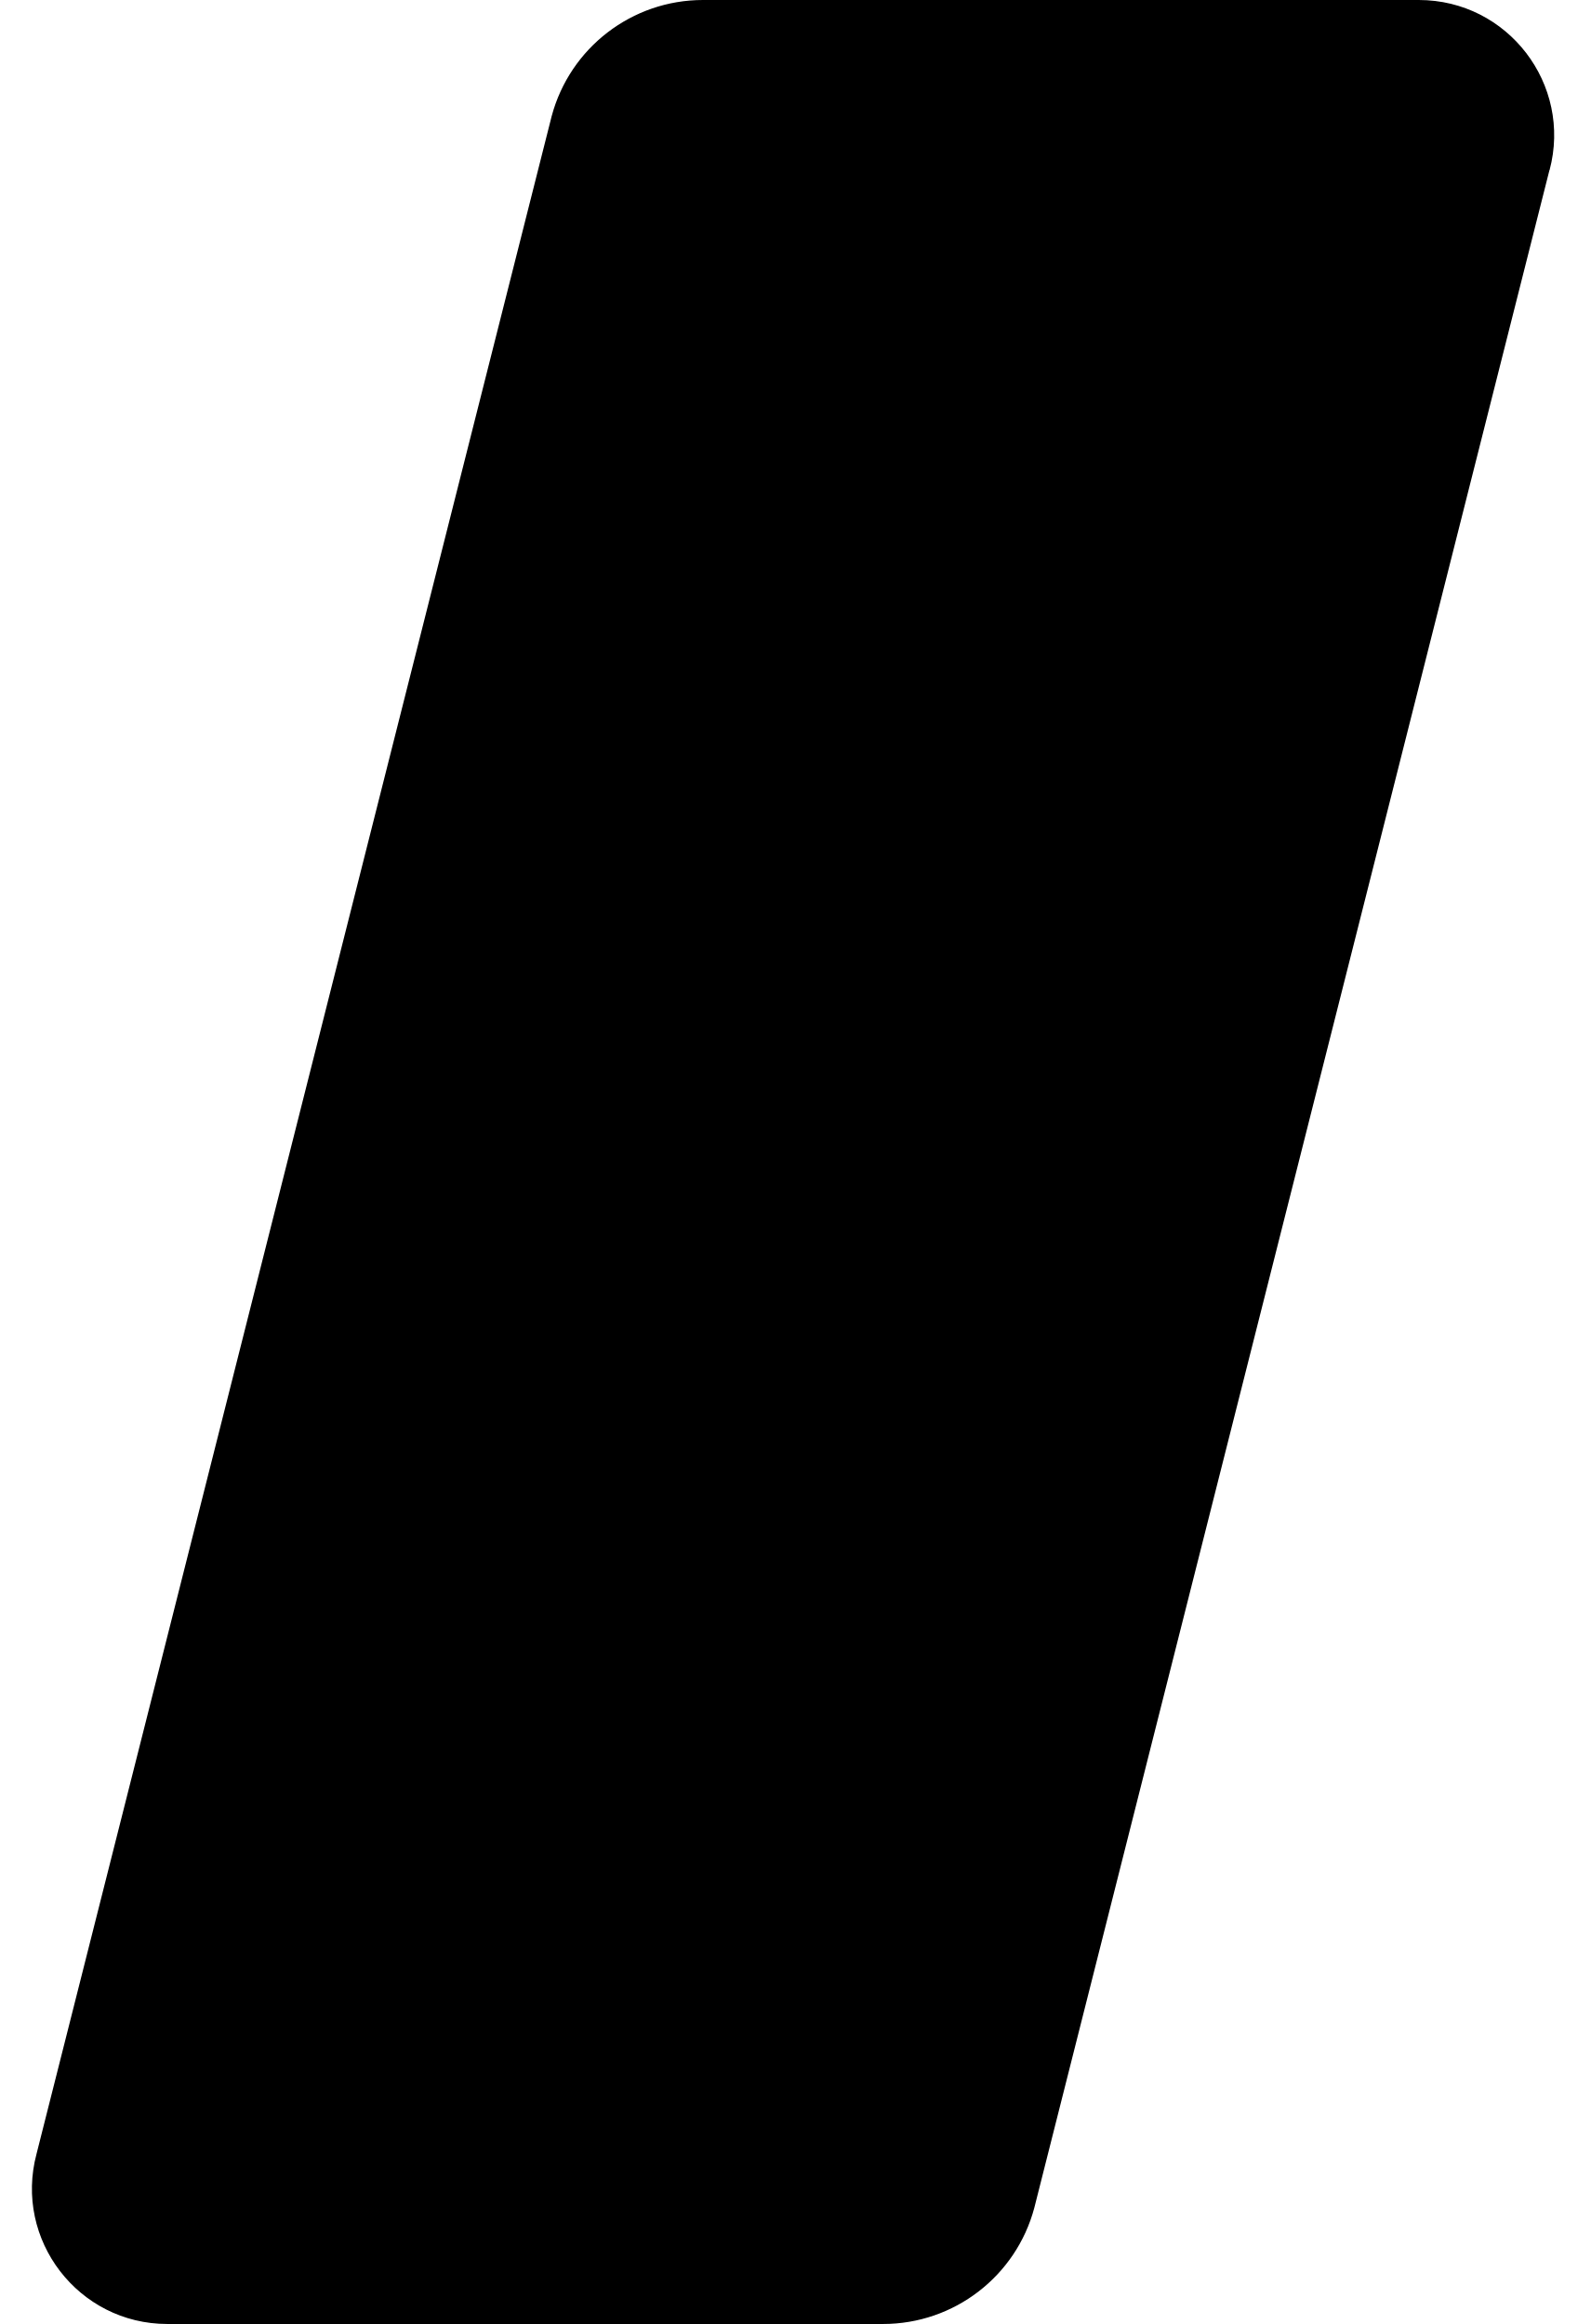
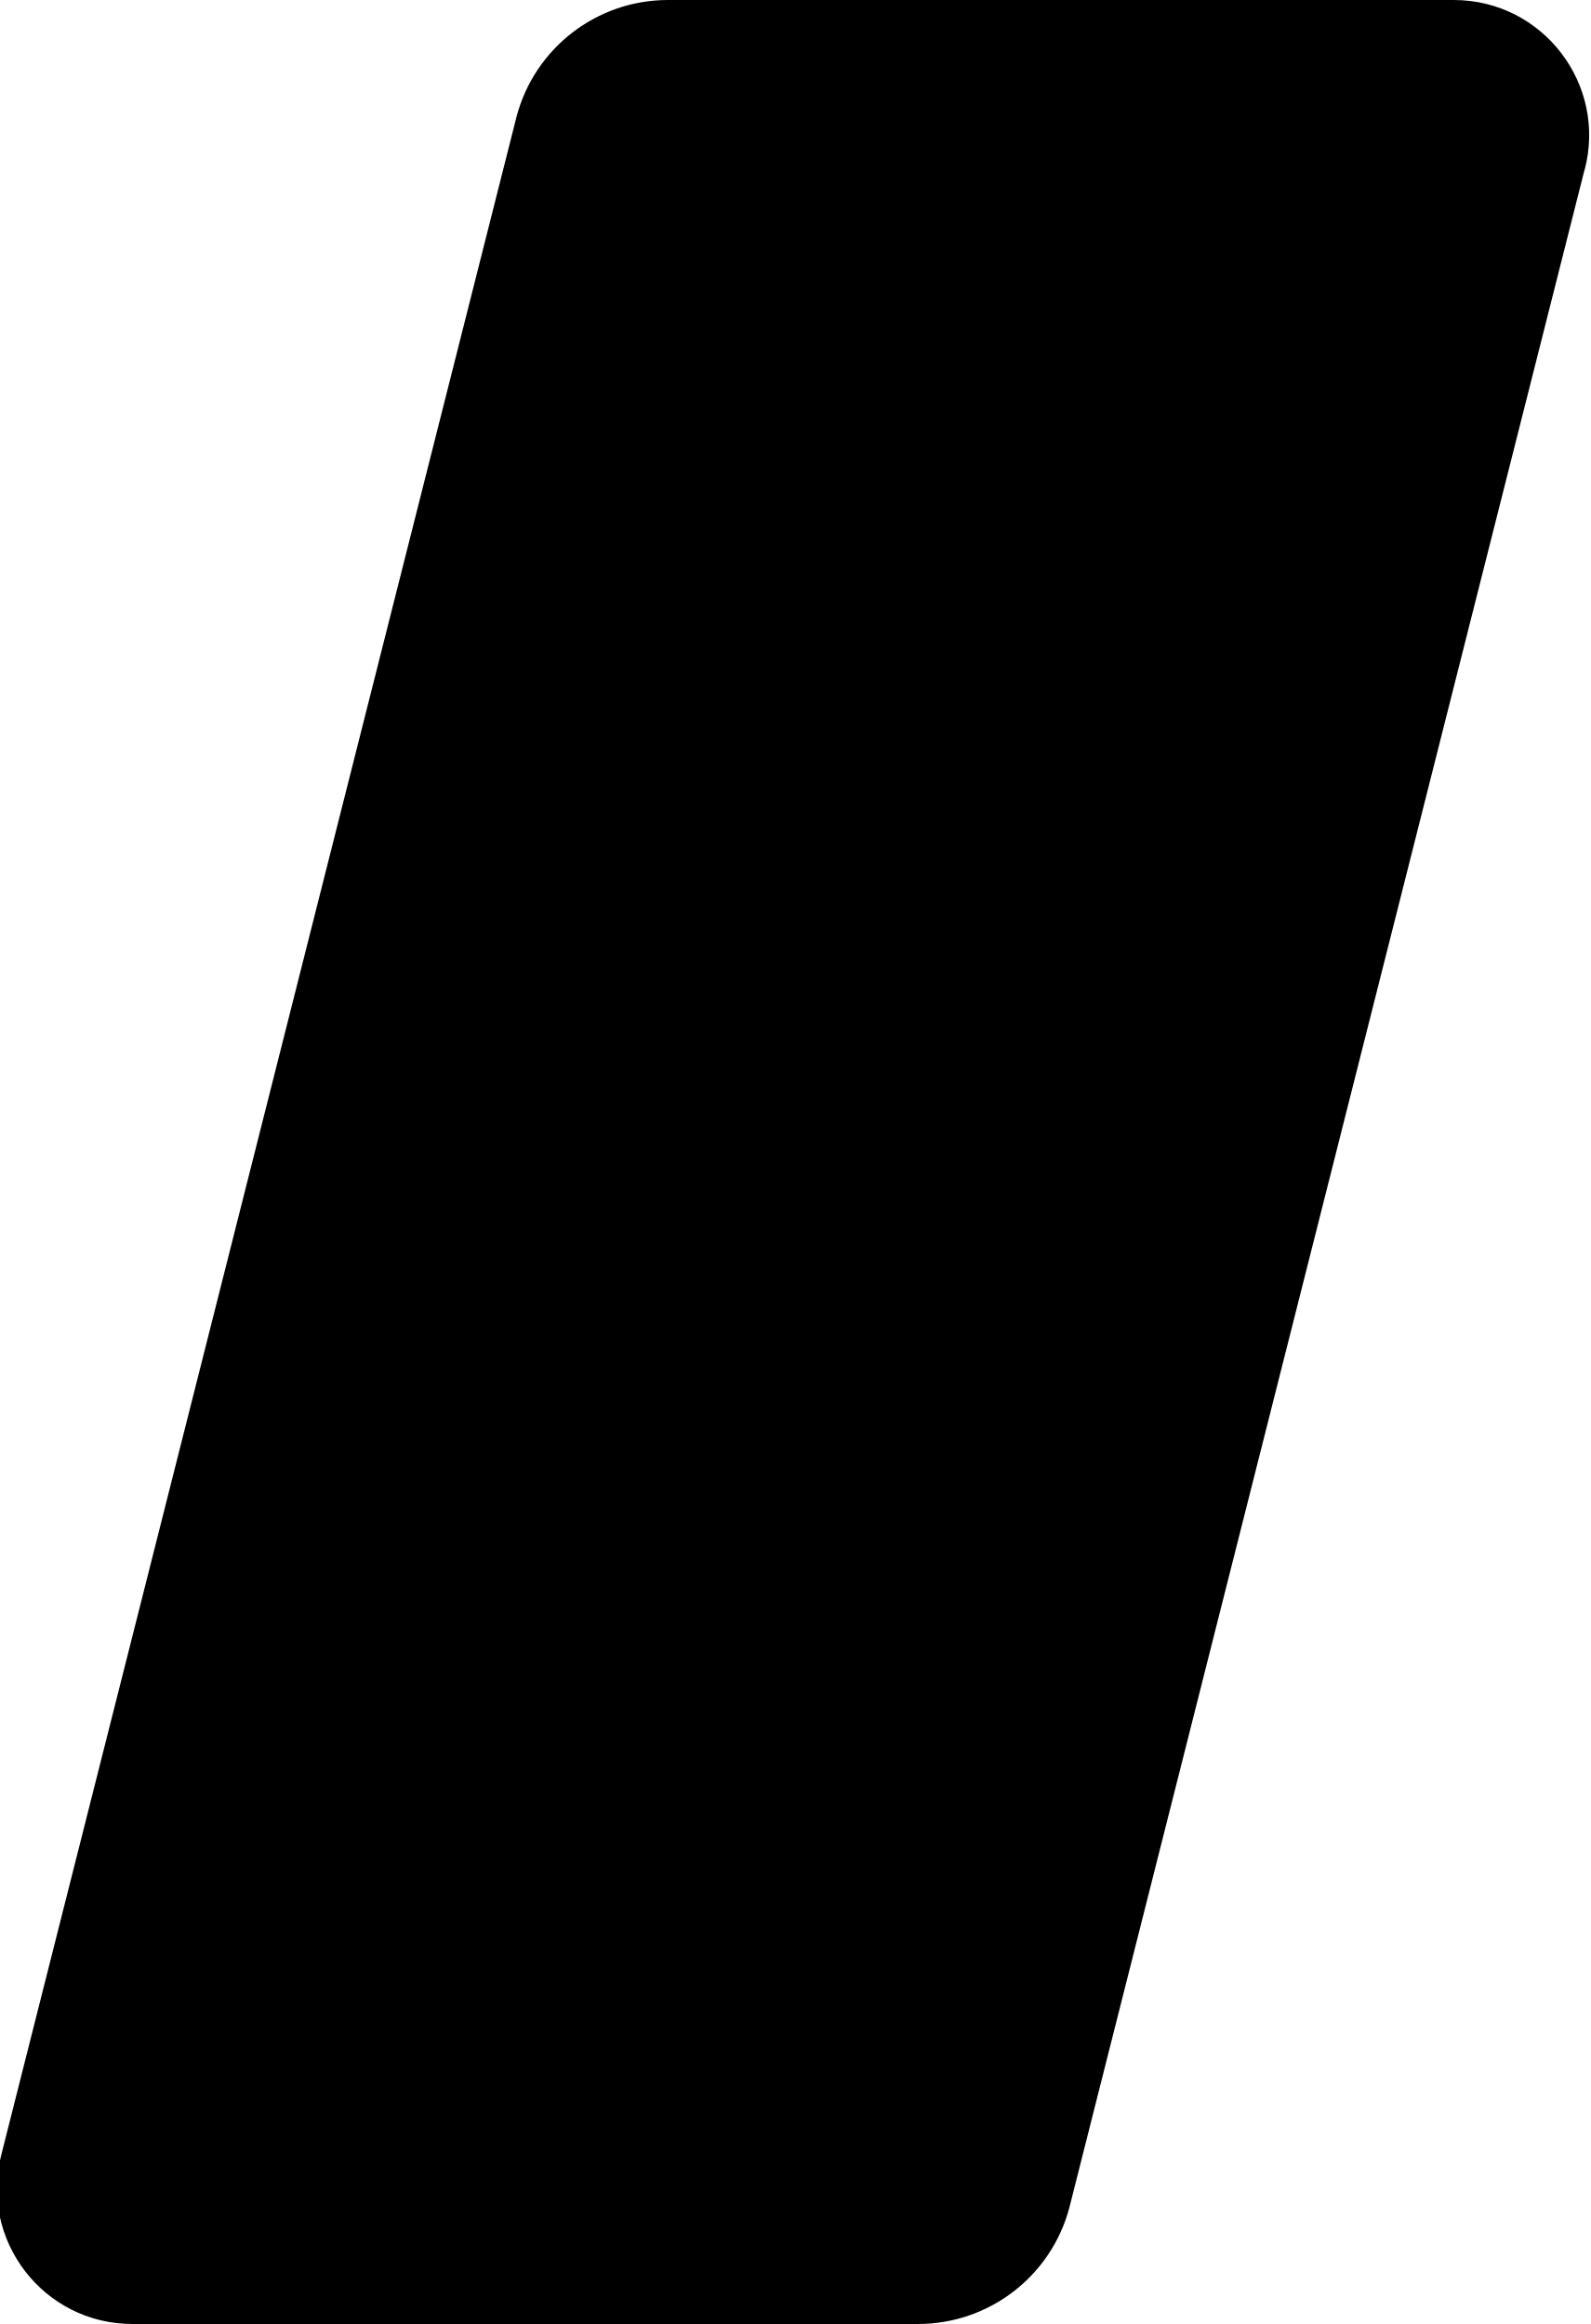
<svg xmlns="http://www.w3.org/2000/svg" id="Layer_1" data-name="Layer 1" viewBox="0 0 1000 1461.5">
-   <path d="M974.12,107.03l-323.84,1281.34c-11.46,43.12-50.49,73.12-95.08,73.12H105.20c-55.91,0-96.62-53.02-82.22-107.03L346.82,73.08C358.33,30,397.36,0,441.95,0h450c55.93,0,96.62,52.99,82.25,107.03Z" />
+   <path d="M996.12,107.03l-323.84,1281.34c-11.46,43.12-50.49,73.12-95.08,73.12H83.20c-55.91,0-96.62-53.02-82.22-107.03L324.82,73.08C336.33,30,375.36,0,419.95,0h494c55.93,0,96.62,52.99,82.25,107.03Z" />
</svg>
